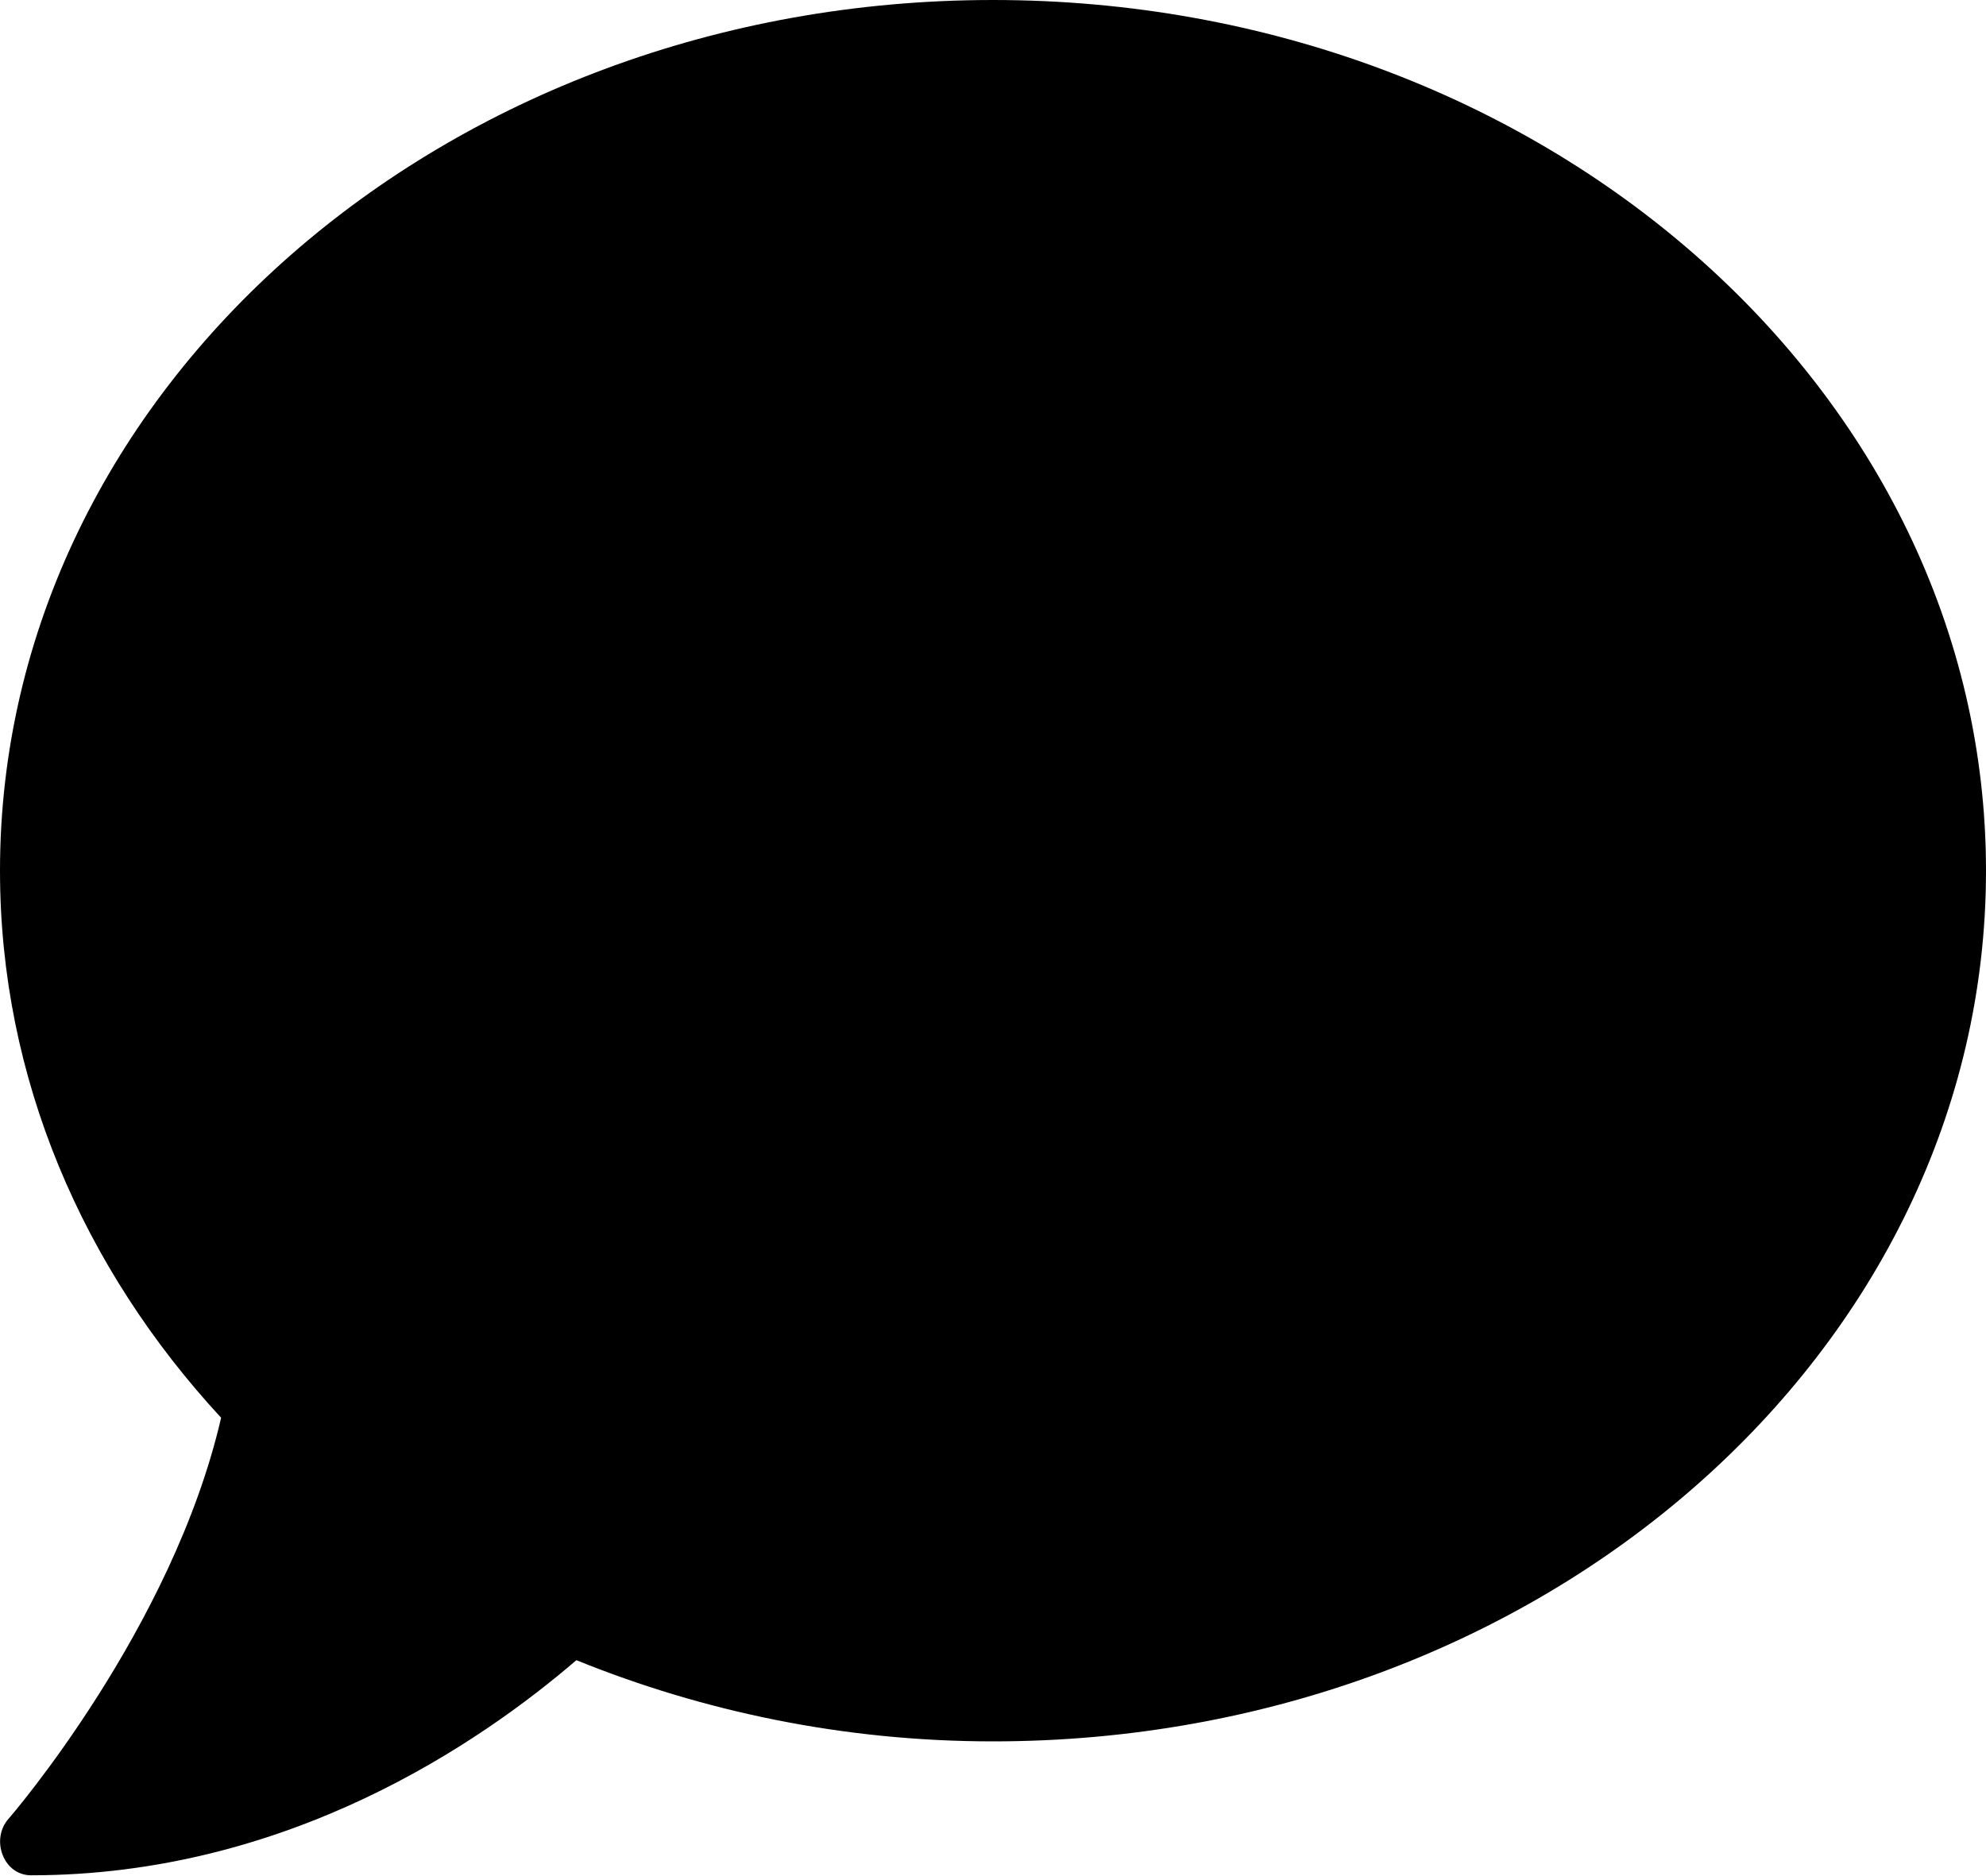
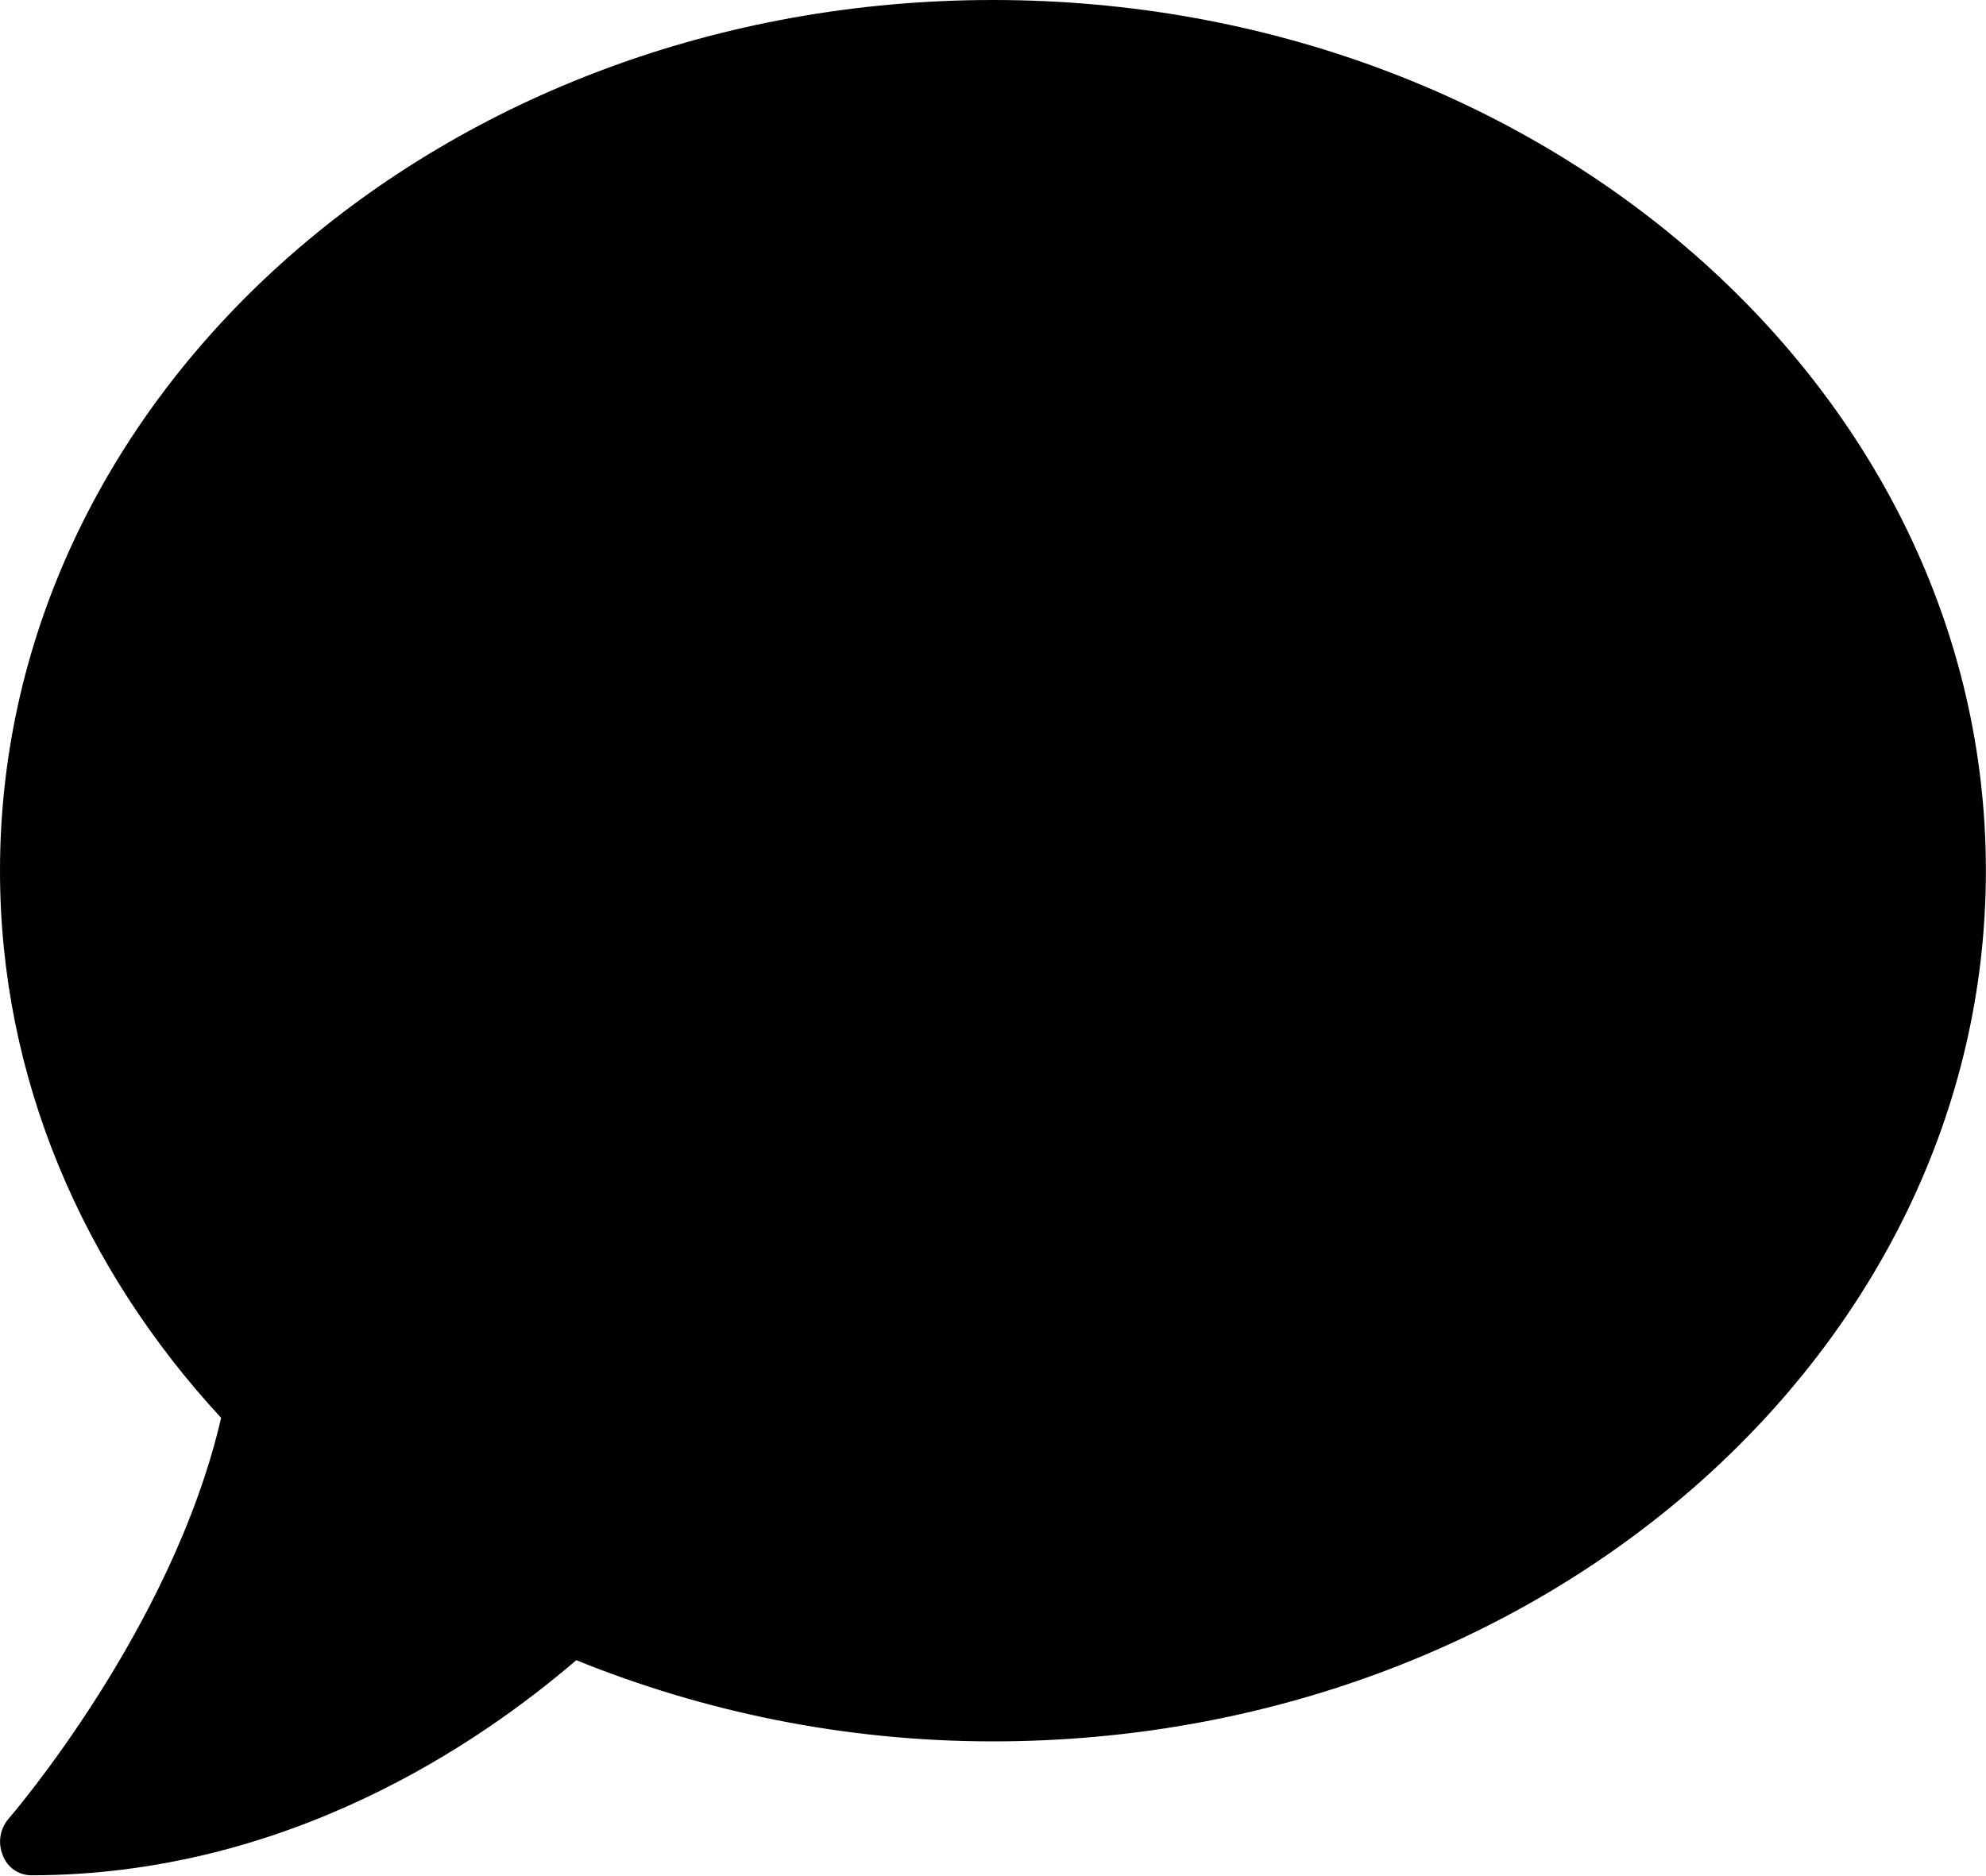
- <svg xmlns="http://www.w3.org/2000/svg" width="18px" height="17px" viewBox="0 0 18 17" version="1.1">
-   <defs />
-   <g id="Key-View" stroke="none" stroke-width="1" fill="none" fill-rule="evenodd">
-     <g id="1.1b-Received-Contact-(Android-Light)" transform="translate(-888, -377)" fill="#000000" fill-rule="nonzero">
-       <g id="Window" transform="translate(320, 135)">
-         <g id="Group-4" transform="translate(500, 166)">
-           <g id="Group-3" transform="translate(0, 64)">
-             <g id="Group-2" transform="translate(68, 12)">
-               <path d="M9,0 C4.029,0 0,3.533 0,7.893 C0,9.775 0.752,11.498 2.004,12.852 C1.564,14.765 0.095,16.469 0.077,16.488 C0,16.575 -0.021,16.704 0.025,16.818 C0.07,16.932 0.169,17 0.281,17 C2.612,17 4.359,15.793 5.224,15.05 C6.374,15.516 7.65,15.786 9,15.786 C13.971,15.786 18,12.253 18,7.893 C18,3.533 13.971,0 9,0 Z" id="Shape" />
-             </g>
-           </g>
-         </g>
-       </g>
-     </g>
-   </g>
+ <svg xmlns="http://www.w3.org/2000/svg" width="18" height="17">
+   <path d="M9 0C4.029 0 0 3.533 0 7.893c0 1.882.752 3.605 2.004 4.96-.44 1.912-1.91 3.616-1.927 3.635a.32.32 0 0 0-.052.33A.276.276 0 0 0 .28 17c2.331 0 4.078-1.207 4.943-1.95 1.15.466 2.426.736 3.776.736 4.971 0 9-3.533 9-7.893C18 3.533 13.971 0 9 0z" fill="#000" fill-rule="nonzero" />
</svg>
